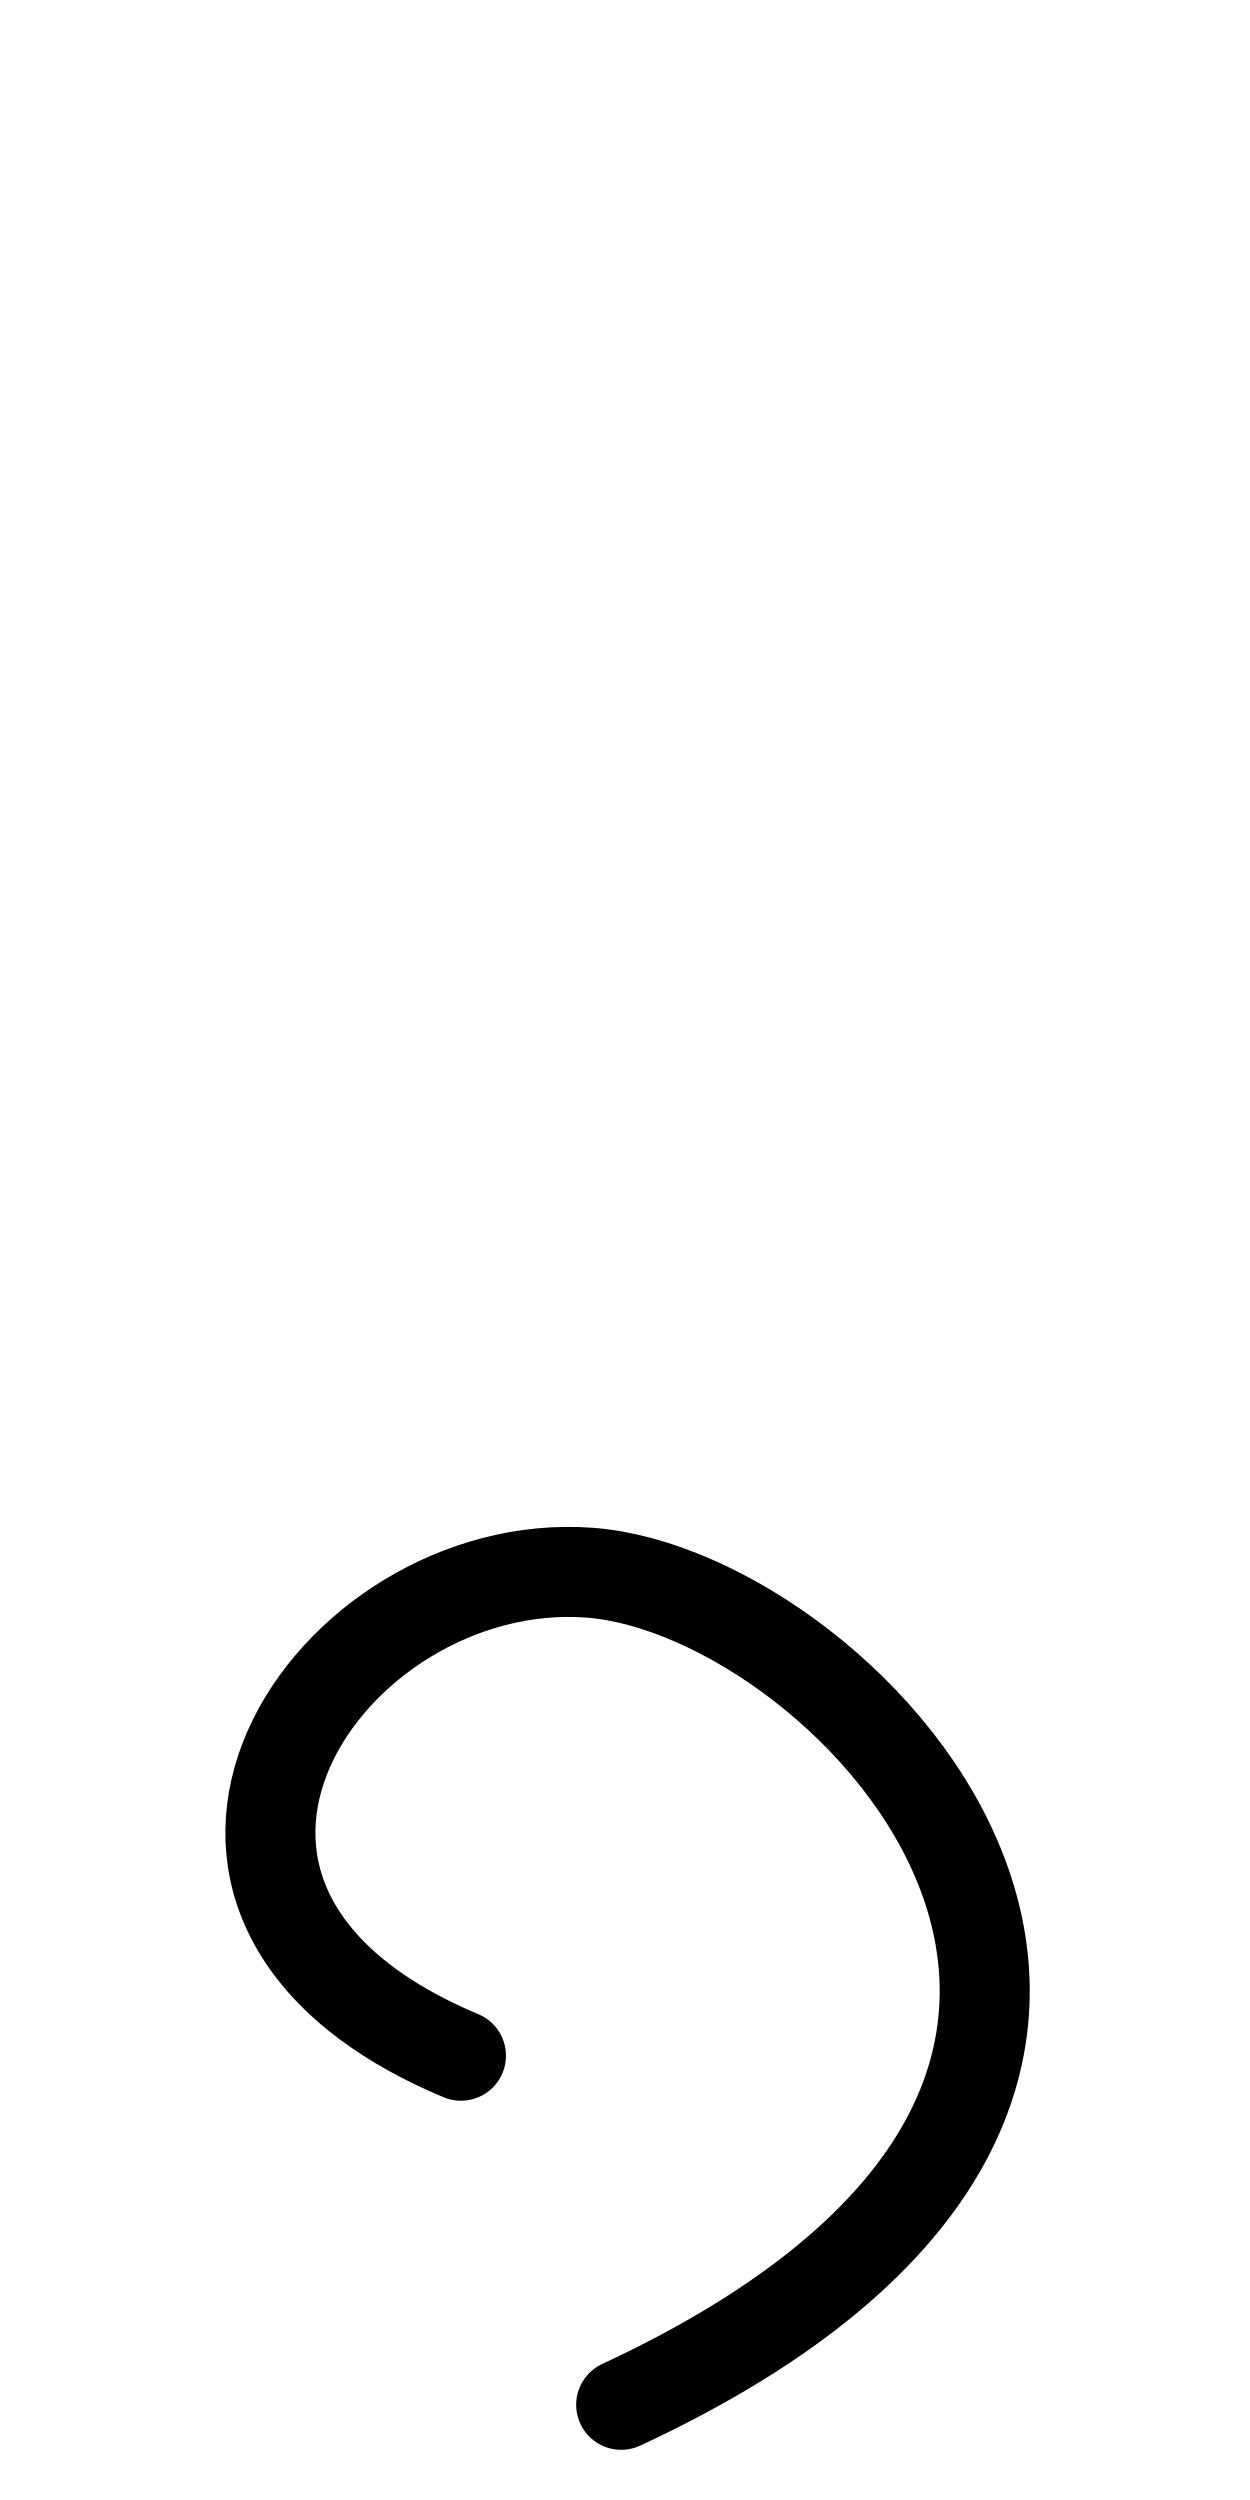
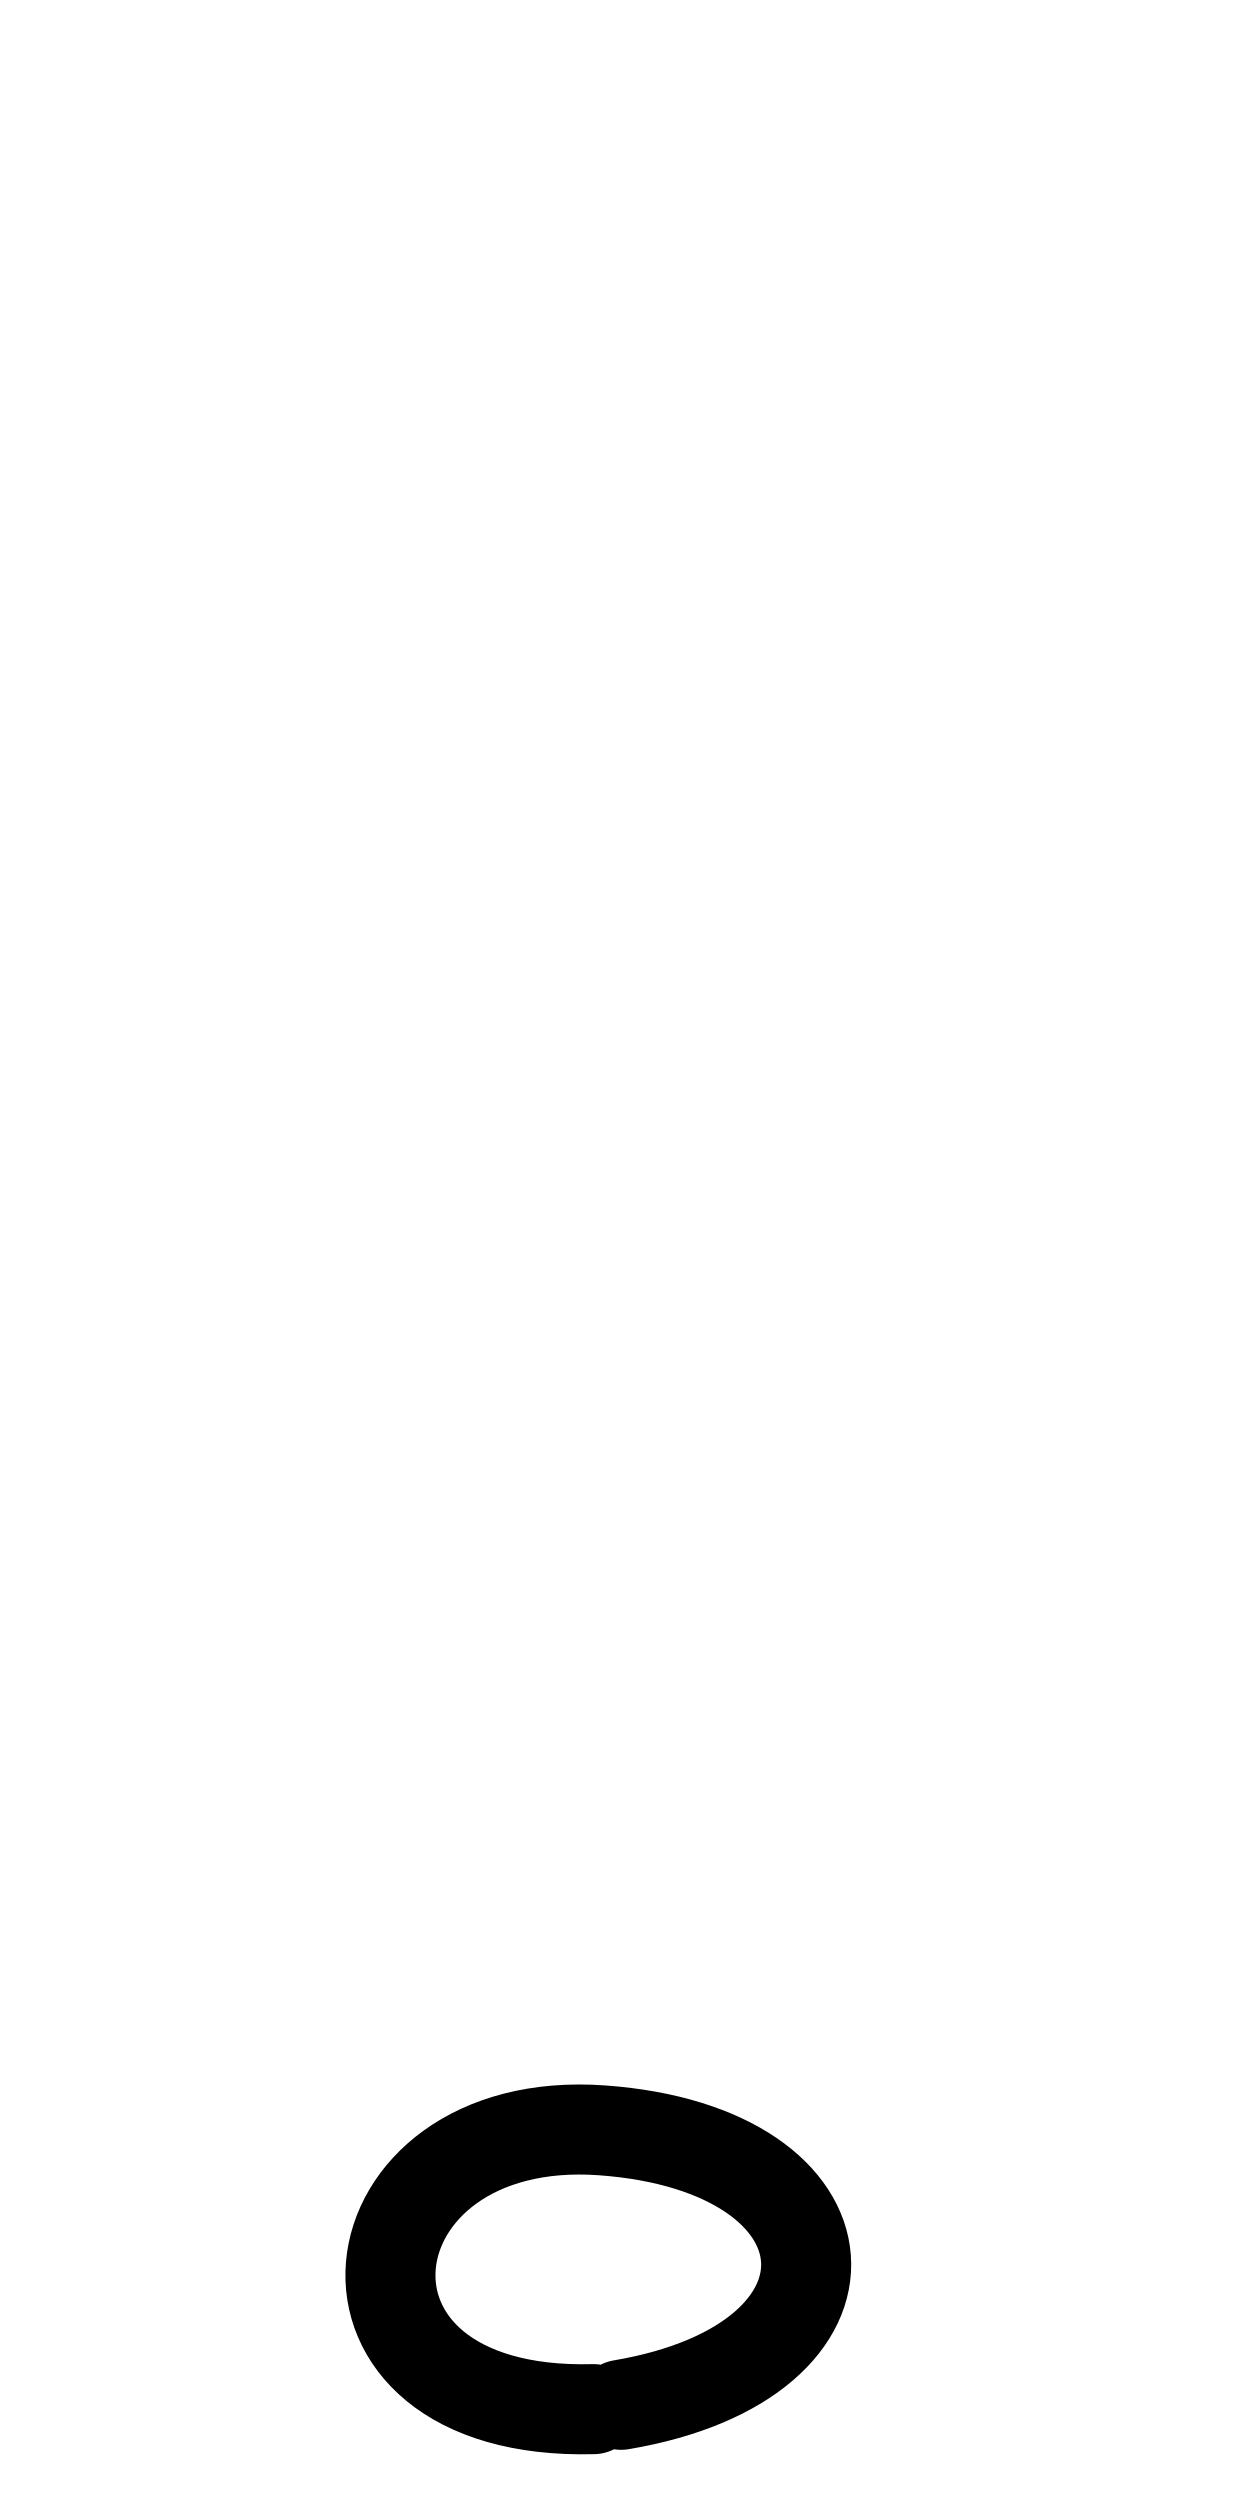
<svg xmlns="http://www.w3.org/2000/svg" width="25mm" height="50mm" viewBox="0 0 25 50" version="1.1" id="svg5">
  <defs id="defs2" />
  <g id="layer1">
-     <path style="fill:none;stroke:#000000;stroke-width:1.801;stroke-linecap:round;stroke-linejoin:round;-inkscape-stroke:none;paint-order:fill markers stroke;stop-color:#000000" d="M 9.219,41.114 C 1.823,38.015 6.581,31.075 11.781,31.453 c 5.199,0.378 14.517,10.185 0.643,16.643" id="path1290" />
+     <path style="fill:none;stroke:#000000;stroke-width:1.801;stroke-linecap:round;stroke-linejoin:round;-inkscape-stroke:none;paint-order:fill markers stroke;stop-color:#000000" d="m 11.871,48.183 c -5.841,0.156 -5.027,-5.954 0.172,-5.576 5.199,0.378 5.543,4.618 0.38,5.489" id="path1290" />
  </g>
</svg>
